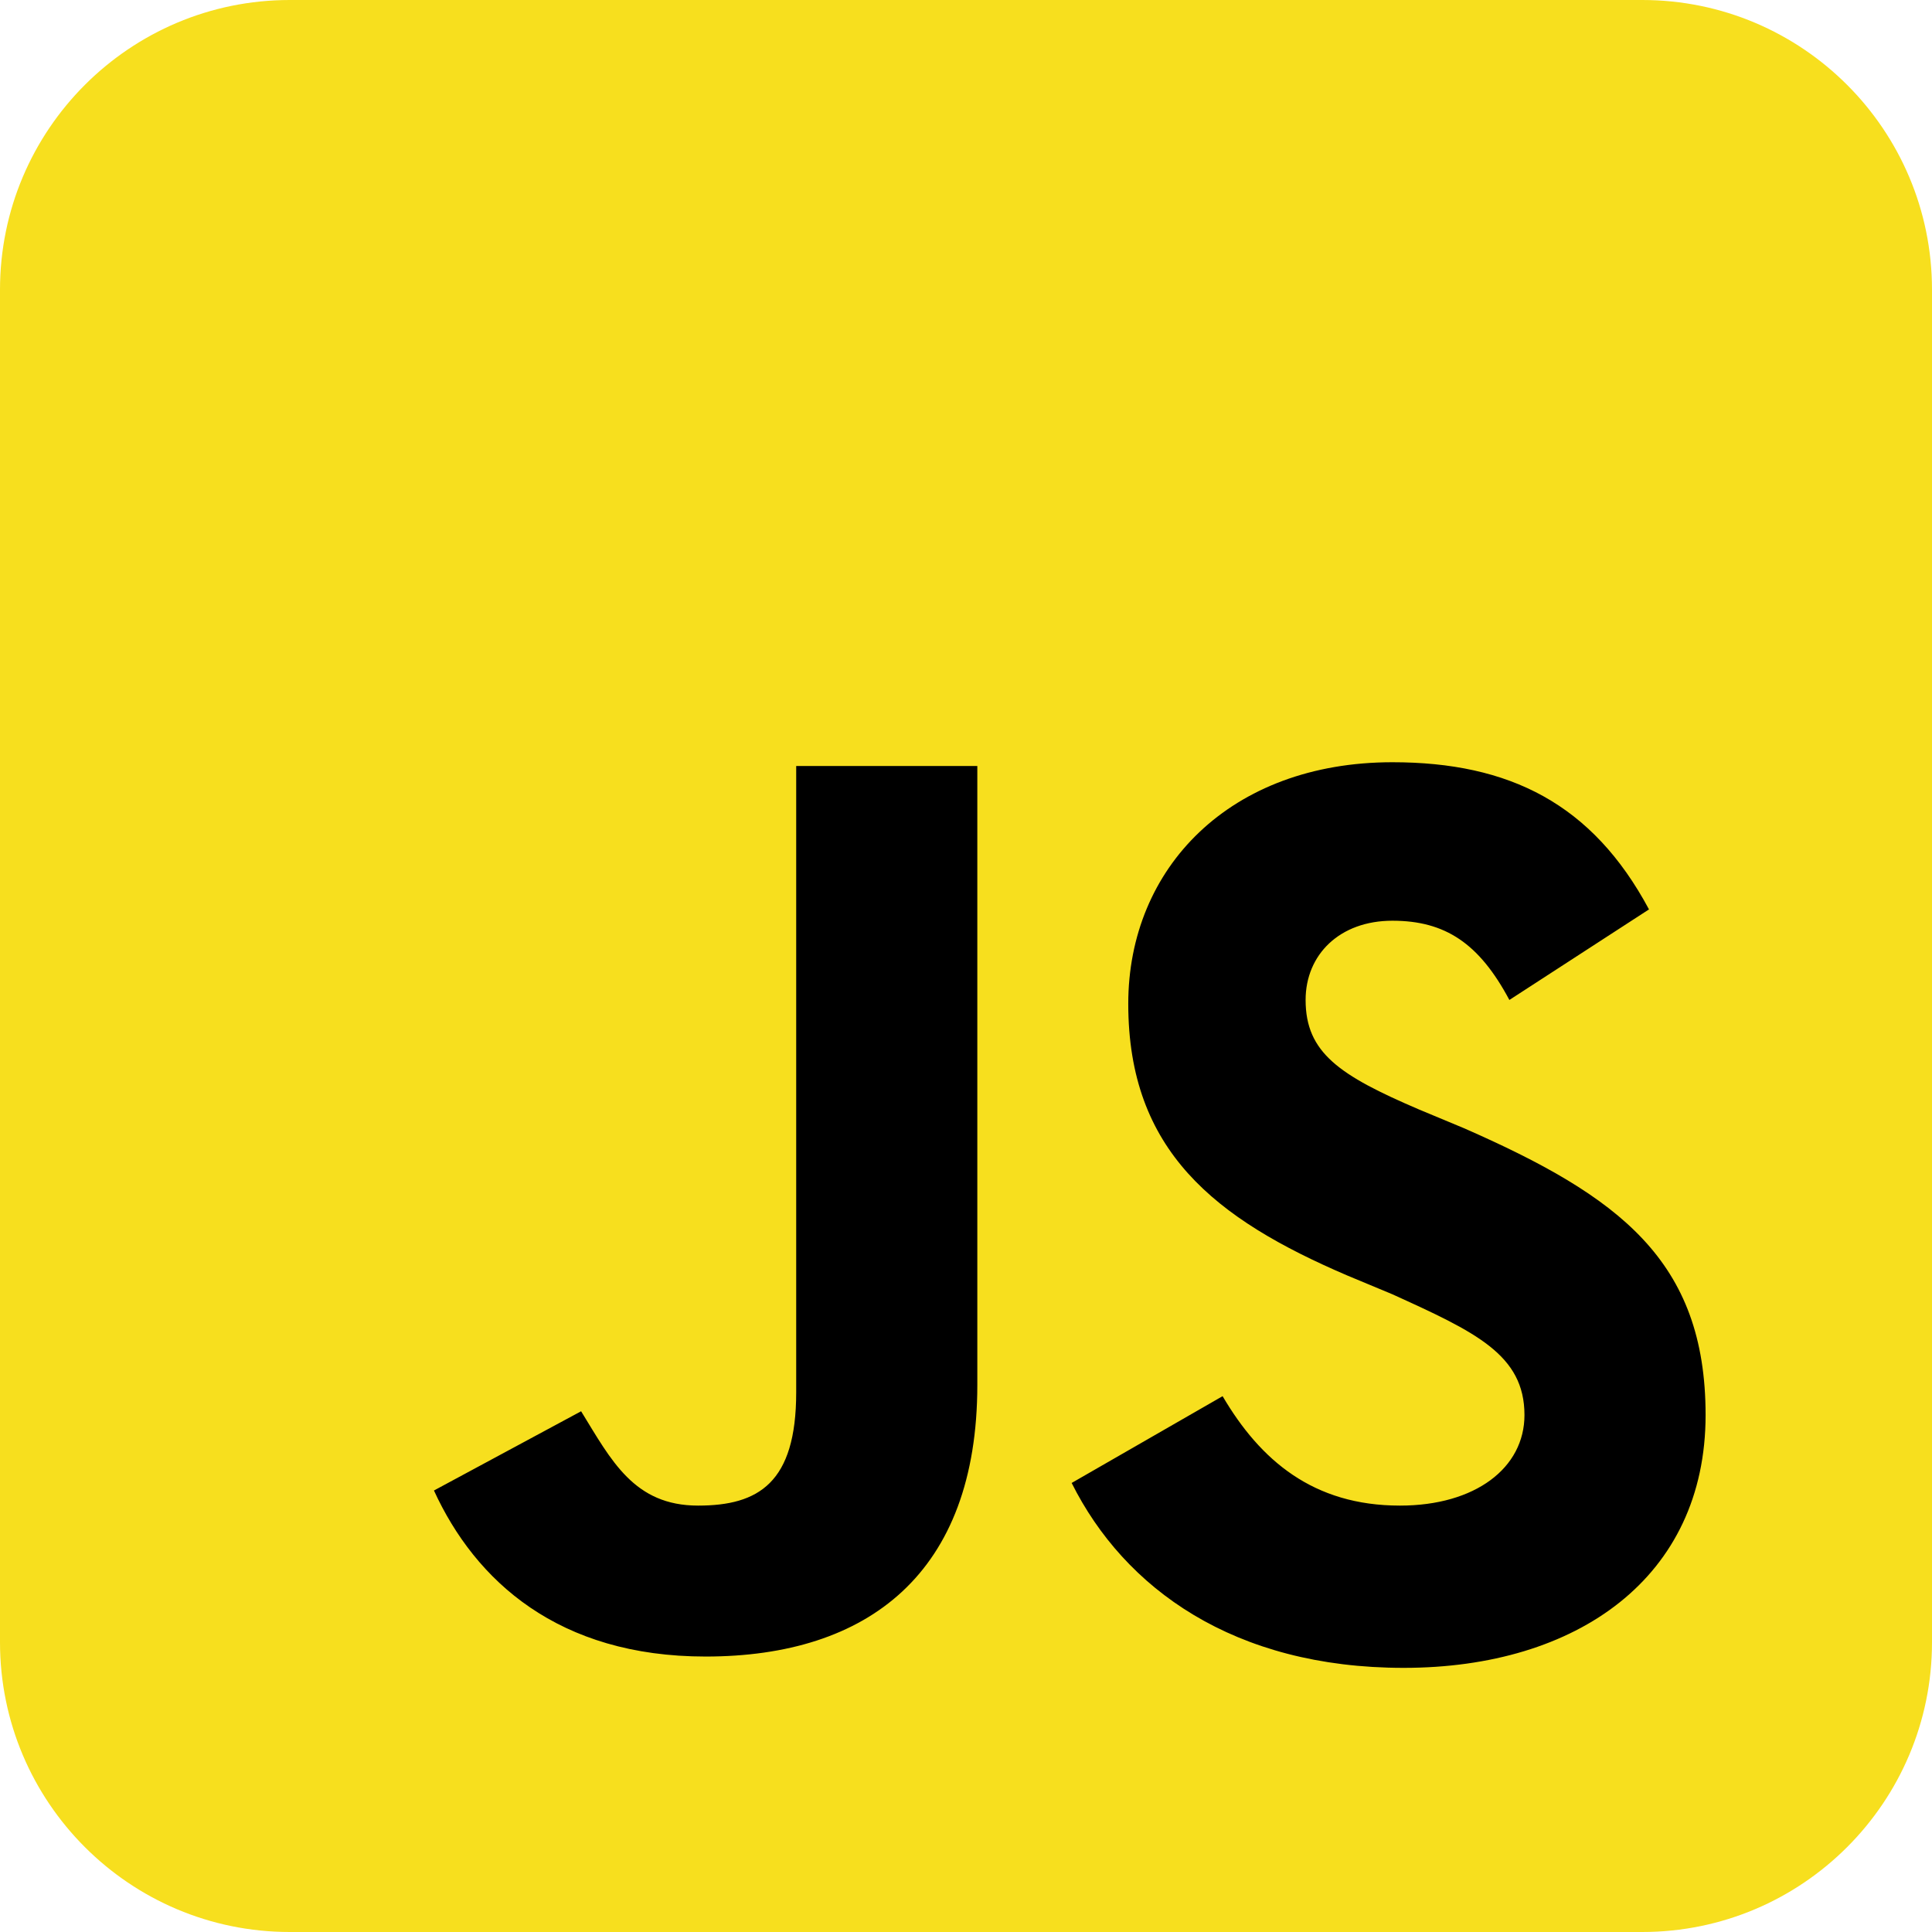
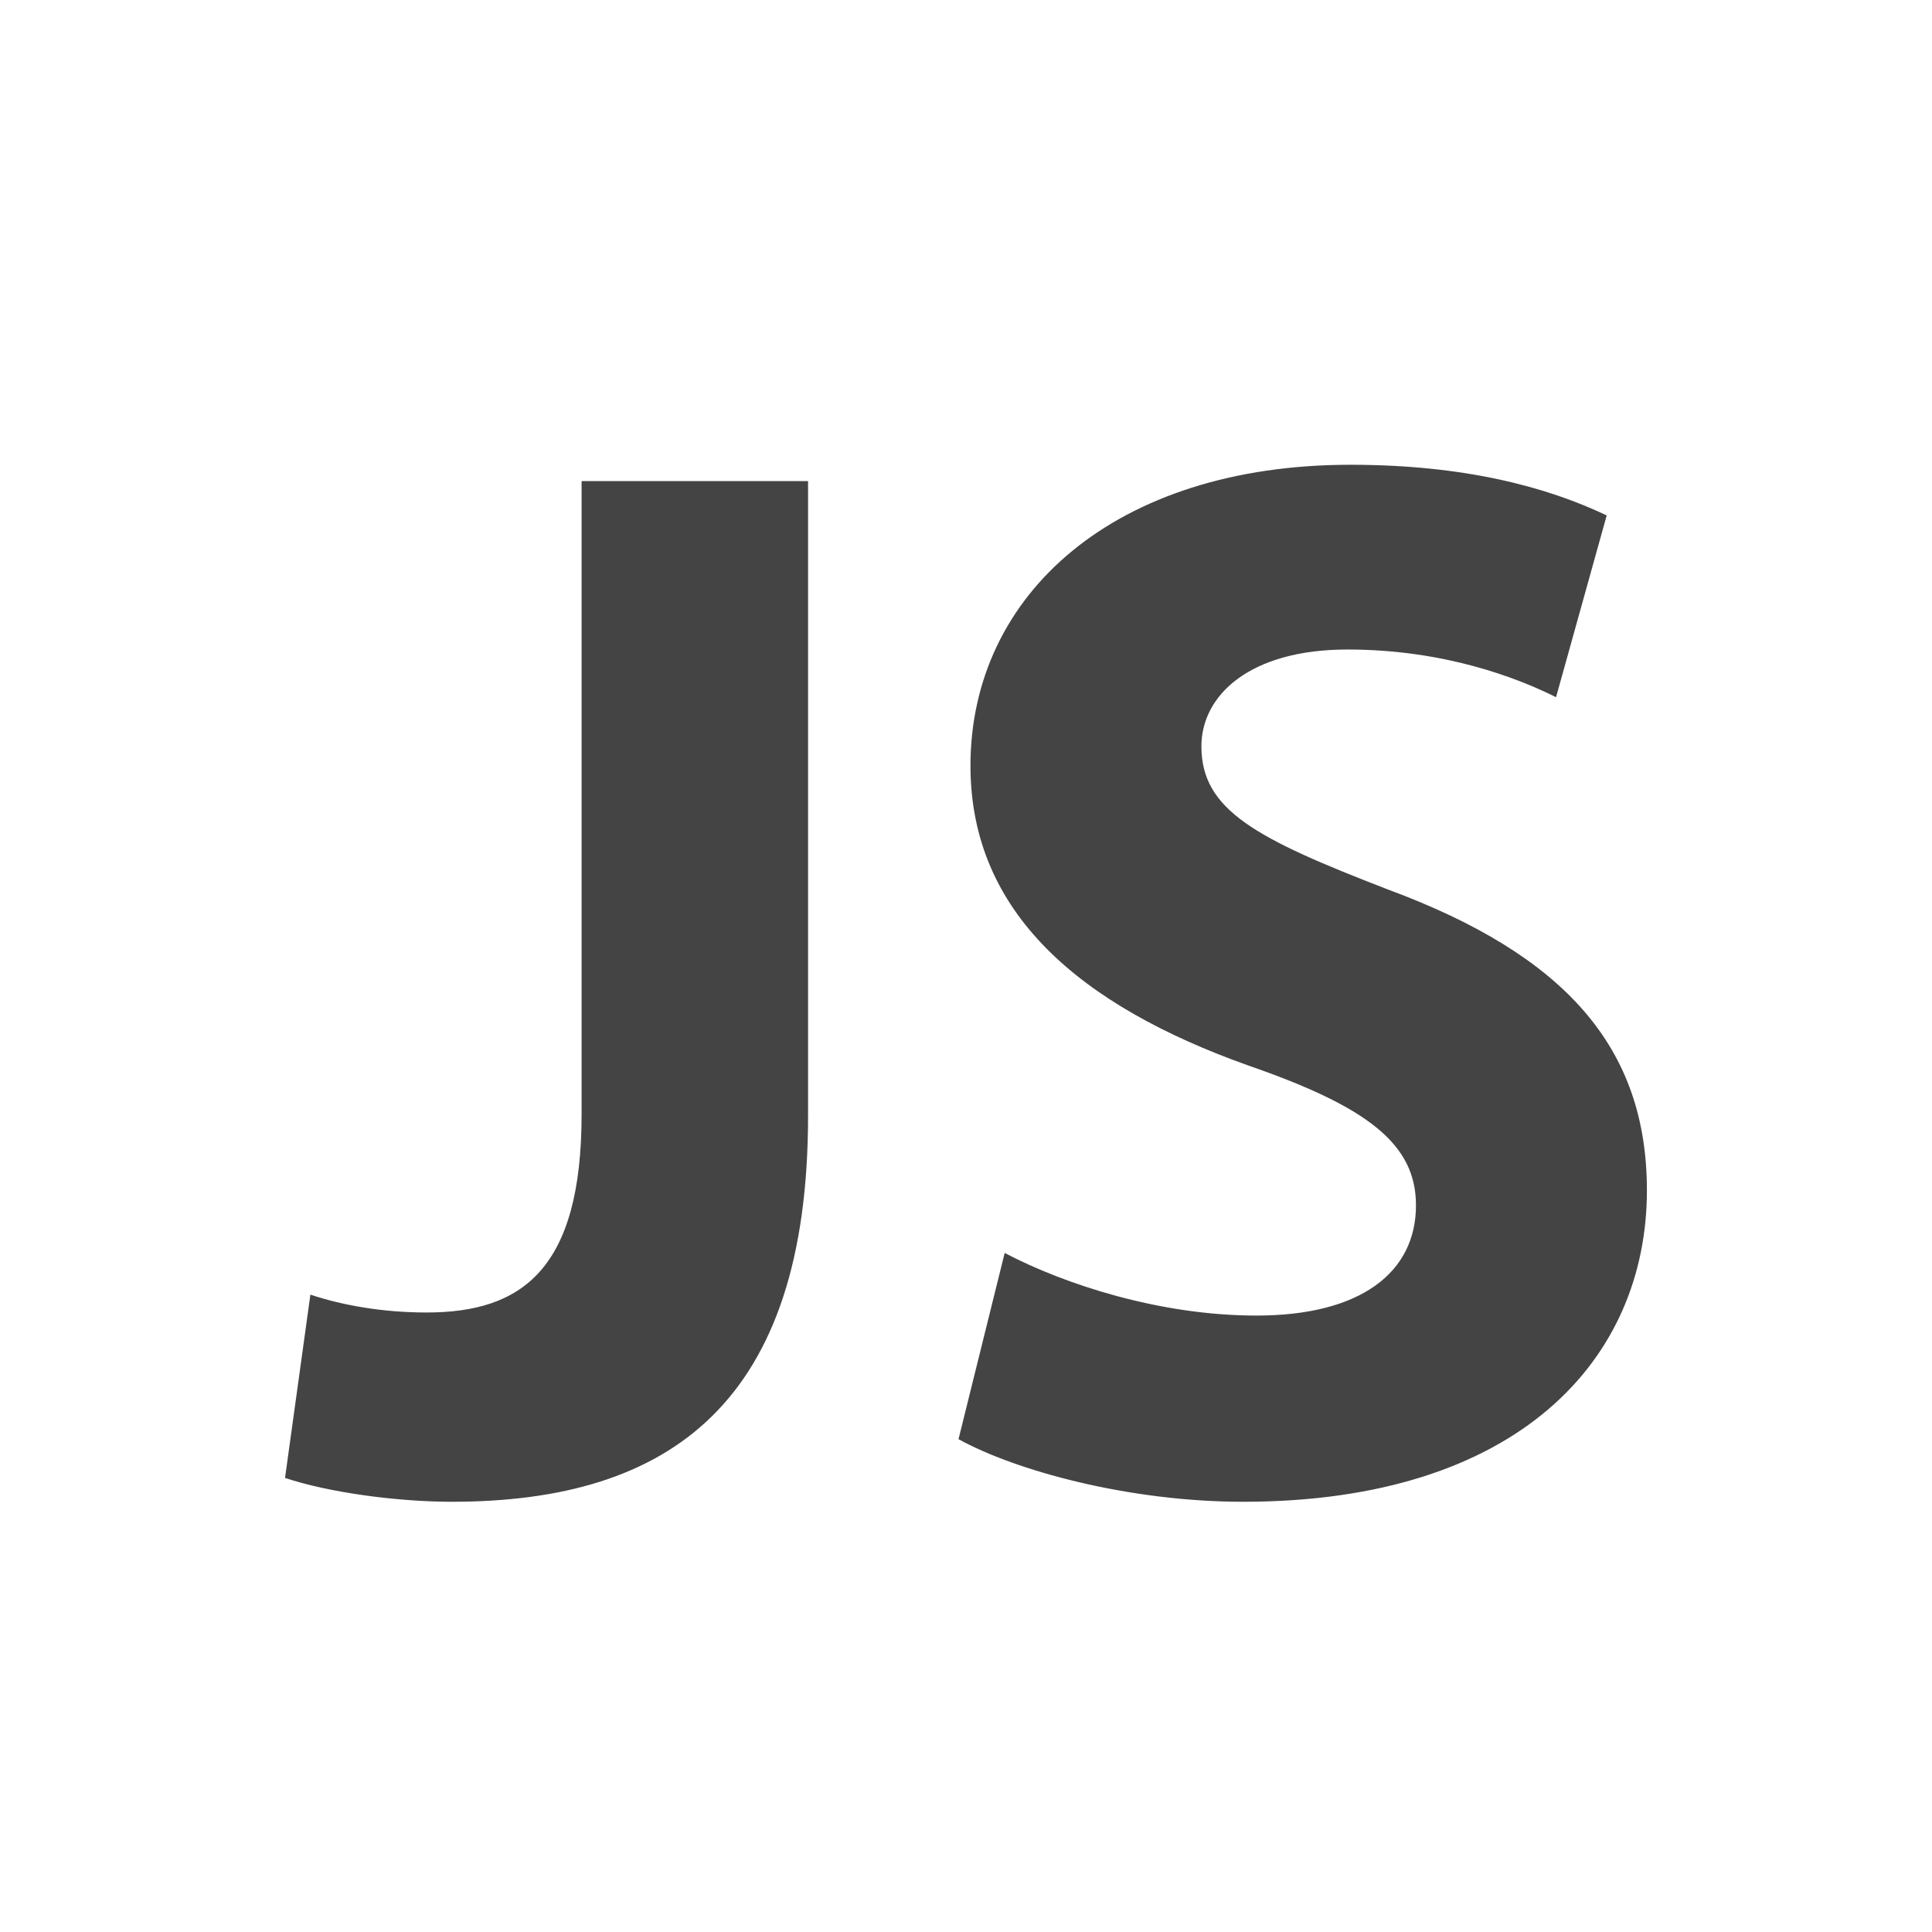
- <svg xmlns="http://www.w3.org/2000/svg" aria-label="JavaScript" role="img" viewBox="0 0 512 512">
-   <rect width="512" height="512" rx="15%" fill="#f7df1e" />
-   <path d="M324 370c10 17 24 29 47 29c20 0 33-10 33 -24c0-16 -13 -22 -35 -32l-12-5c-35-15 -58 -33 -58 -72c0-36 27 -64 70 -64c31 0 53 11 68 39l-37 24c-8-15 -17 -21 -31 -21c-14 0-23 9 -23 21c0 14 9 20 30 29l12 5c41 18 64 35 64 76c0 43-34 67 -80 67c-45 0-74 -21 -88 -49zm-170 4c8 13 14 25 31 25c16 0 26-6 26 -30V203h48v164c0 50-29 72 -72 72c-39 0-61 -20 -72 -44z" />
+ <svg xmlns="http://www.w3.org/2000/svg" width="800px" height="800px" viewBox="0 0 32 32" version="1.1">
+   <path fill="#444444" d="M9.633 7.968h3.751v10.514c0 4.738-2.271 6.392-5.899 6.392-0.888 0-2.024-0.148-2.764-0.395l0.42-3.036c0.518 0.173 1.185 0.296 1.925 0.296 1.58 0 2.567-0.716 2.567-3.282v-10.489zM16.641 20.753c0.987 0.518 2.567 1.037 4.171 1.037 1.728 0 2.641-0.716 2.641-1.826 0-1.012-0.79-1.629-2.789-2.32-2.764-0.987-4.59-2.517-4.59-4.961 0-2.838 2.394-4.985 6.293-4.985 1.9 0 3.258 0.37 4.245 0.839l-0.839 3.011c-0.642-0.321-1.851-0.79-3.455-0.79-1.629 0-2.419 0.765-2.419 1.604 0 1.061 0.913 1.53 3.085 2.369 2.937 1.086 4.294 2.616 4.294 4.985 0 2.789-2.122 5.158-6.688 5.158-1.9 0-3.776-0.518-4.714-1.037l0.765-3.085z" />
</svg>
